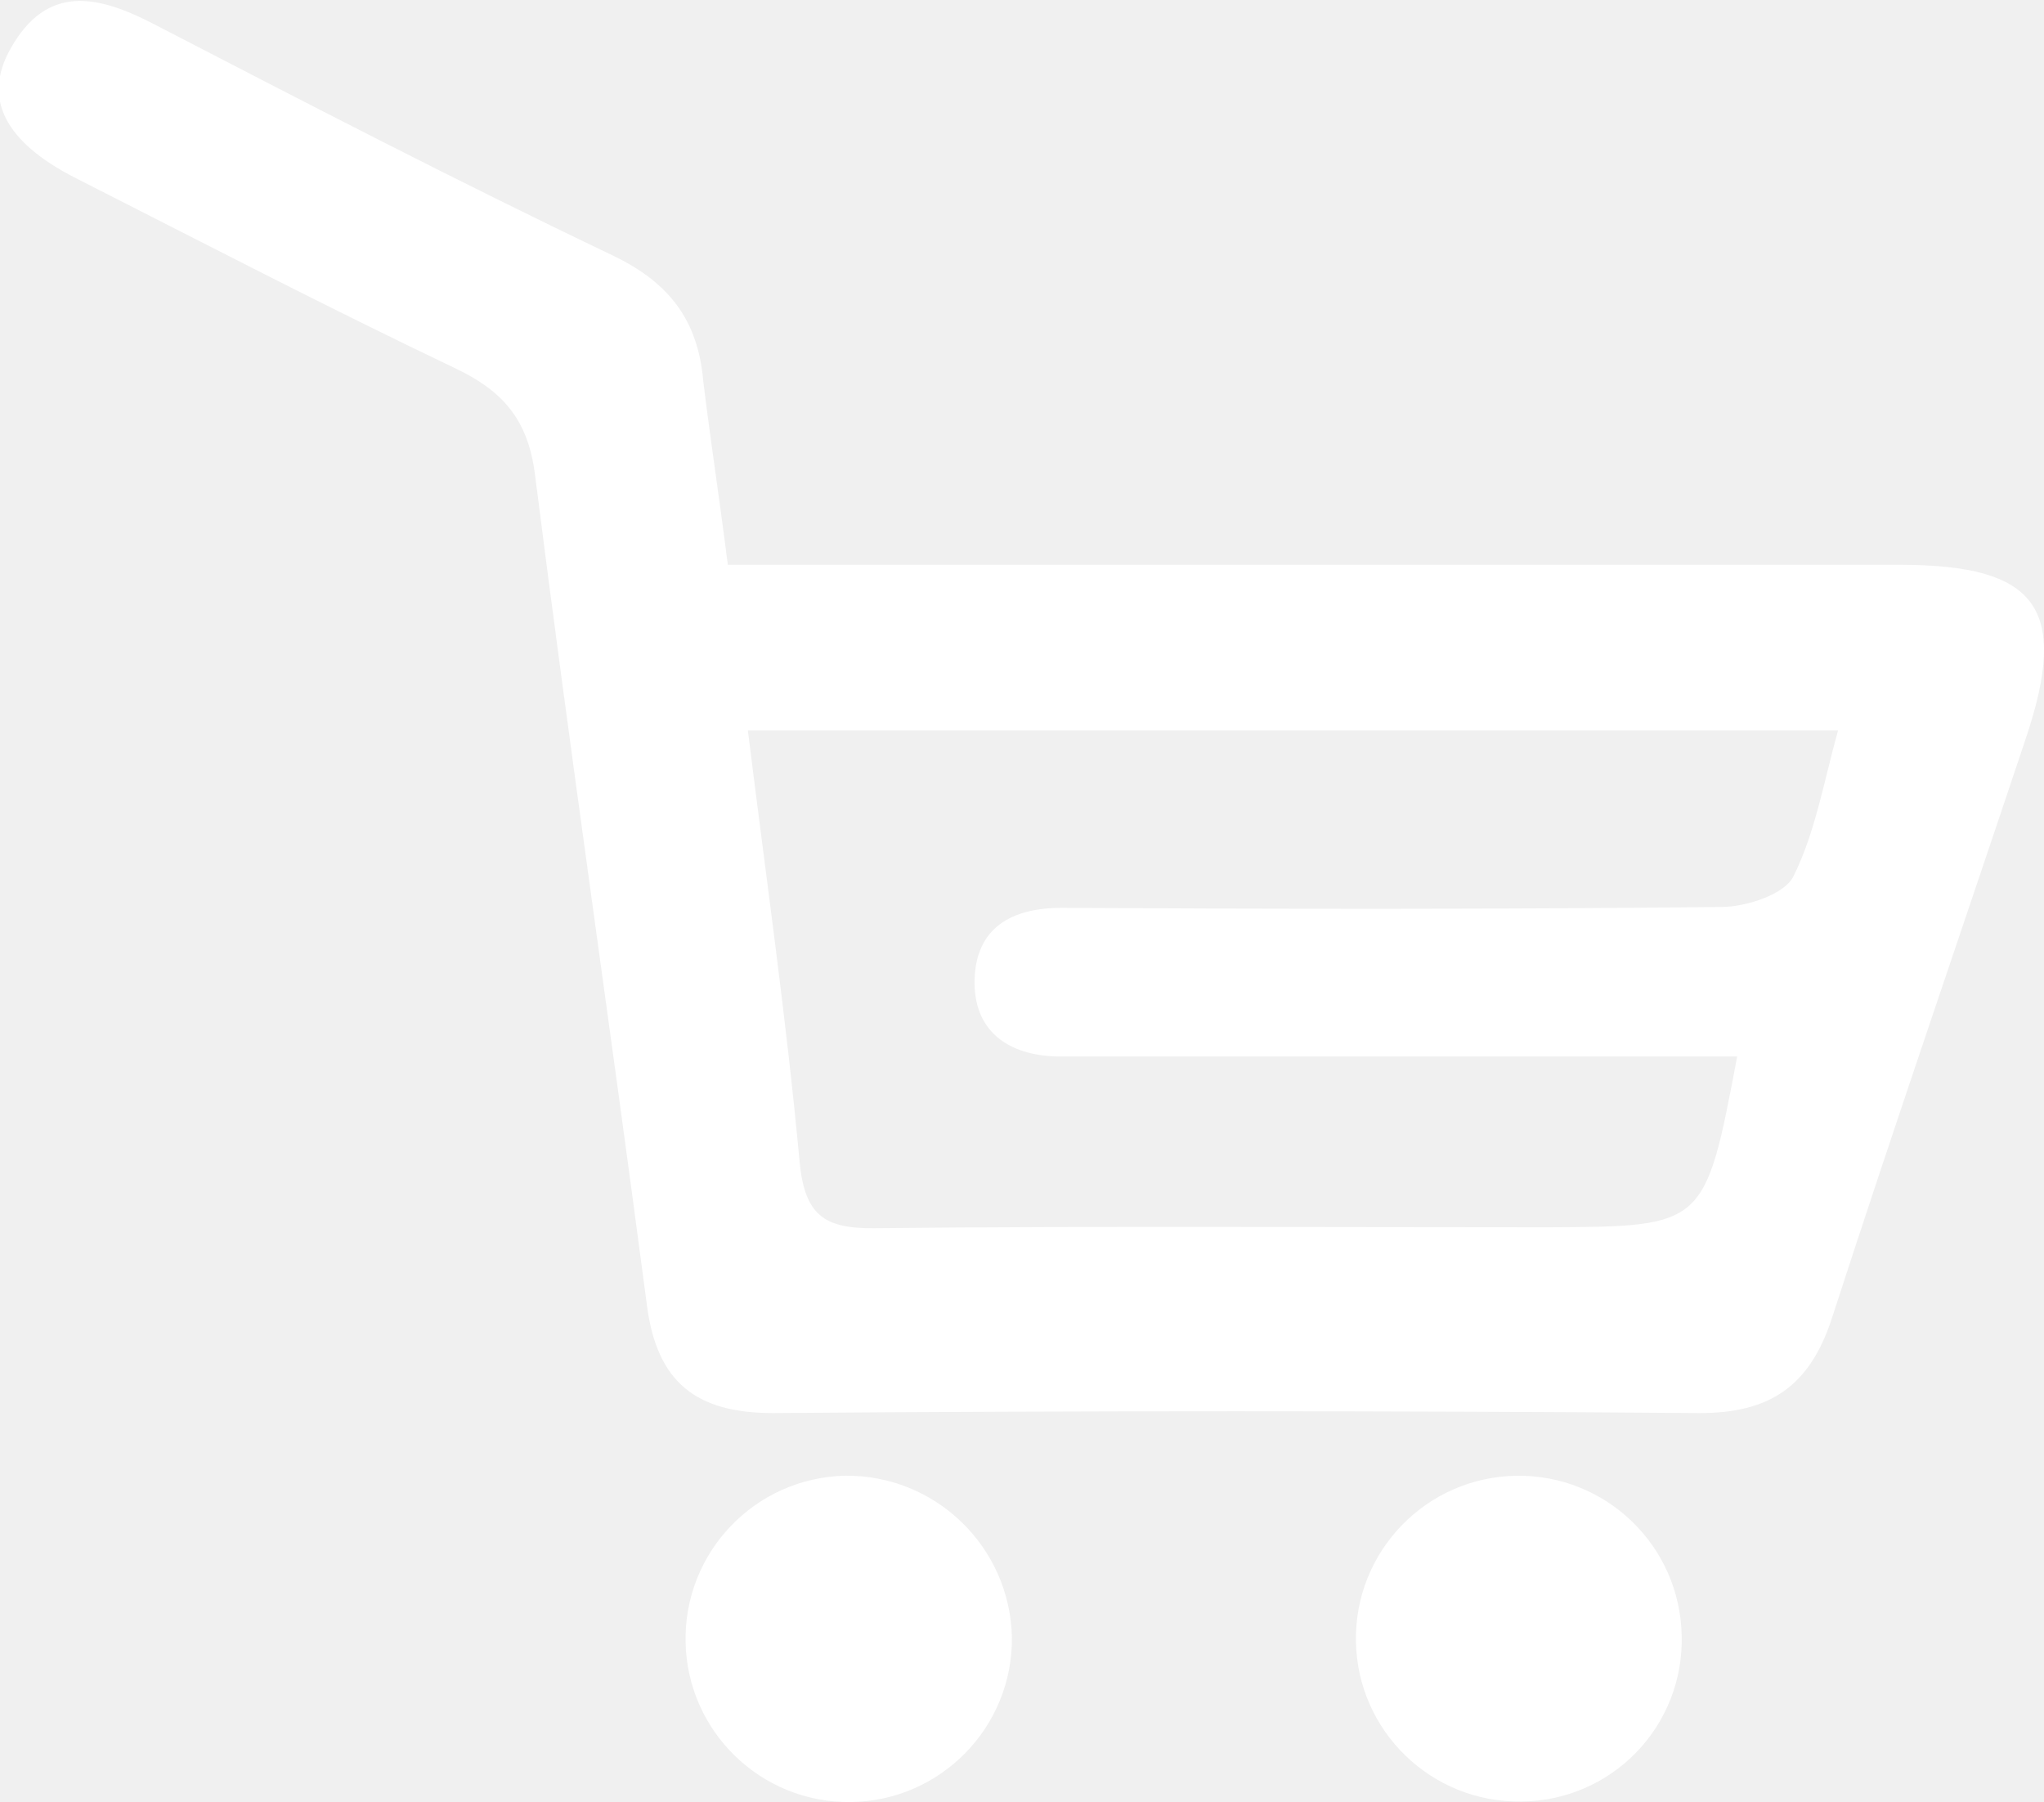
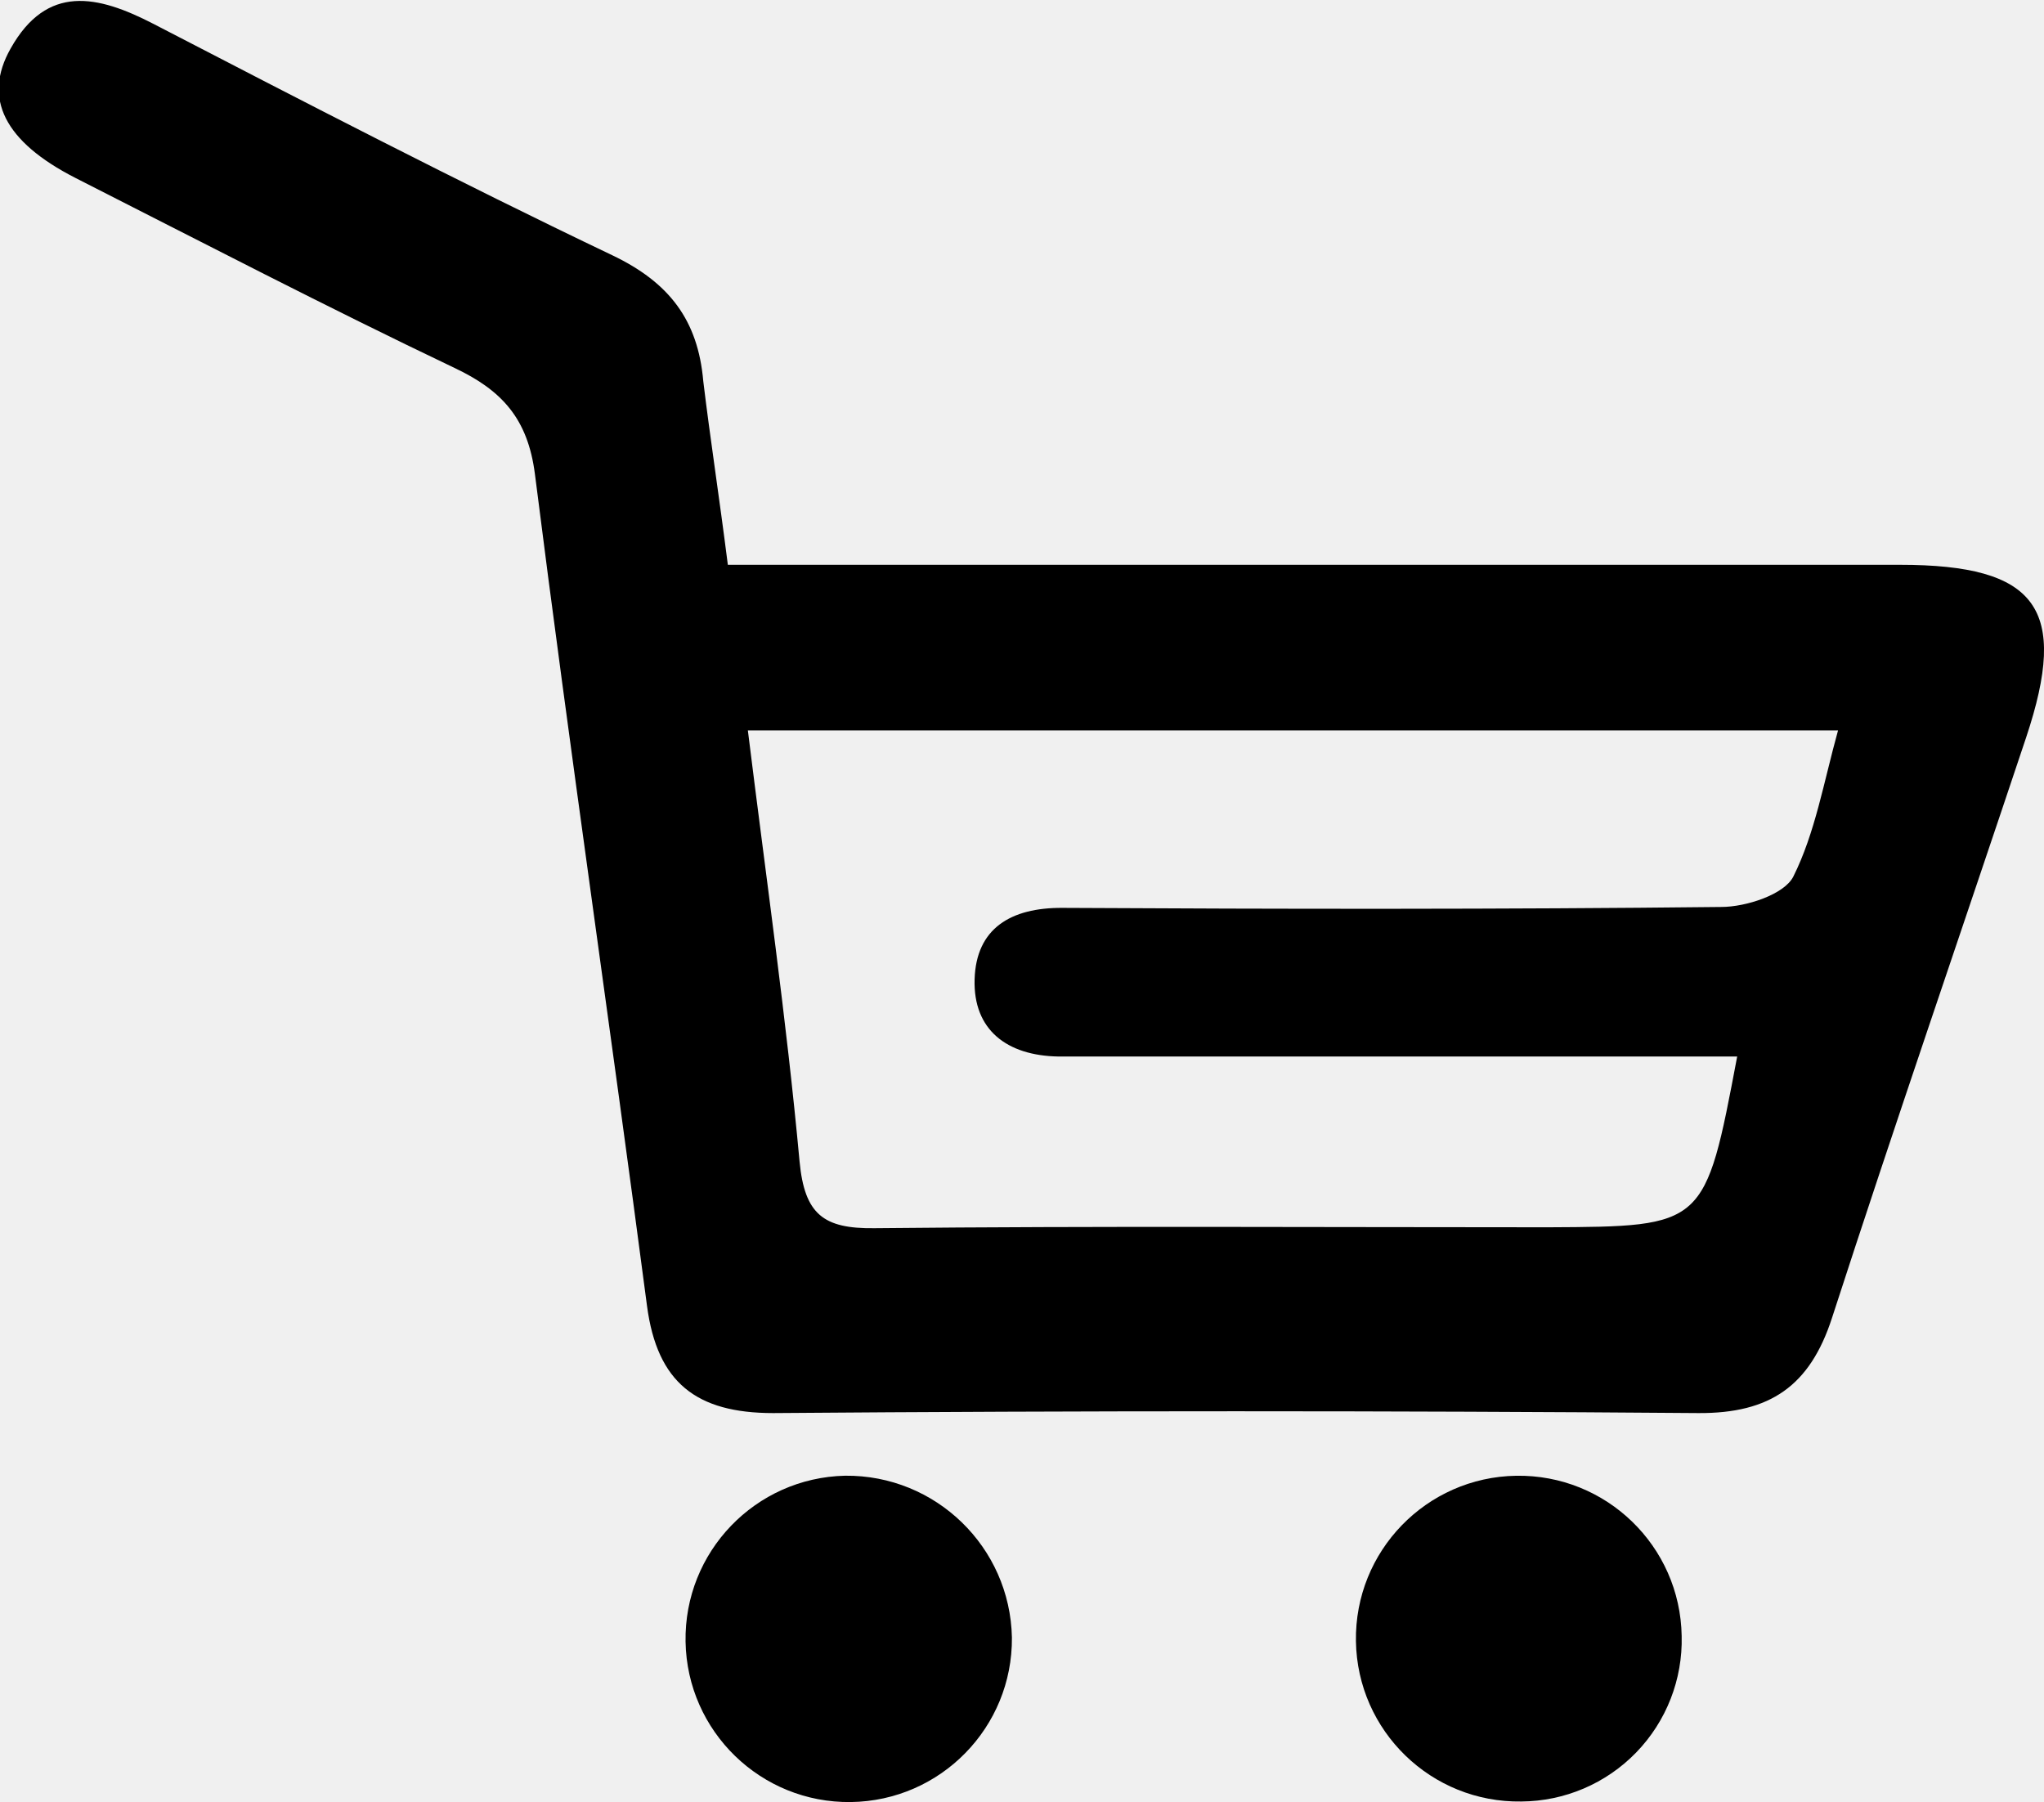
<svg xmlns="http://www.w3.org/2000/svg" id="Layer_1" data-name="Layer 1" viewBox="0 0 134.77 118.78">
  <defs>
-     <style>.cls-1{fill:#fff;}</style>
+     <style>.cls-1{fill:#000;}</style>
  </defs>
  <path class="cls-1" d="M194.11,186.37h6.33q35.48,0,70.95,0c9.07,0,11.16,2.88,8.32,11.39-4.26,12.76-8.65,25.47-12.8,38.27-1.45,4.47-4.07,6.3-8.81,6.27q-30.47-.24-61,0c-5.06,0-7.65-2-8.32-7.07-2.4-18.29-5.08-36.55-7.39-54.84-.47-3.67-2.19-5.53-5.3-7-8.39-4-16.67-8.3-25-12.53-4.66-2.38-6.13-5.24-4.27-8.53,2.4-4.27,5.74-3.52,9.39-1.64,10,5.18,20.08,10.4,30.28,15.27,3.75,1.79,5.65,4.27,6,8.3C192.94,178,193.53,181.79,194.11,186.37Zm66.55,32.42H215.89c-3.35-.06-5.61-1.73-5.51-5.09s2.39-4.73,5.79-4.71c14.48.08,29,.1,43.44-.06,1.65,0,4.16-.83,4.75-2,1.44-2.88,2-6.21,2.95-9.64H195.43c1.2,9.71,2.54,19,3.41,28.43.33,3.48,1.58,4.43,4.92,4.39,14.82-.15,29.63-.06,44.44-.06C258.54,230,258.54,230,260.66,218.79Z" transform="translate(-146.12 -149.13)" />
  <path class="cls-1" d="M212.84,257.1a10.76,10.76,0,1,1-11-10.67A10.89,10.89,0,0,1,212.84,257.1Z" transform="translate(-146.12 -149.13)" />
  <path class="cls-1" d="M257,257a10.64,10.64,0,0,1-10.57,10.91A10.74,10.74,0,1,1,257,257Z" transform="translate(-146.12 -149.13)" />
</svg>
